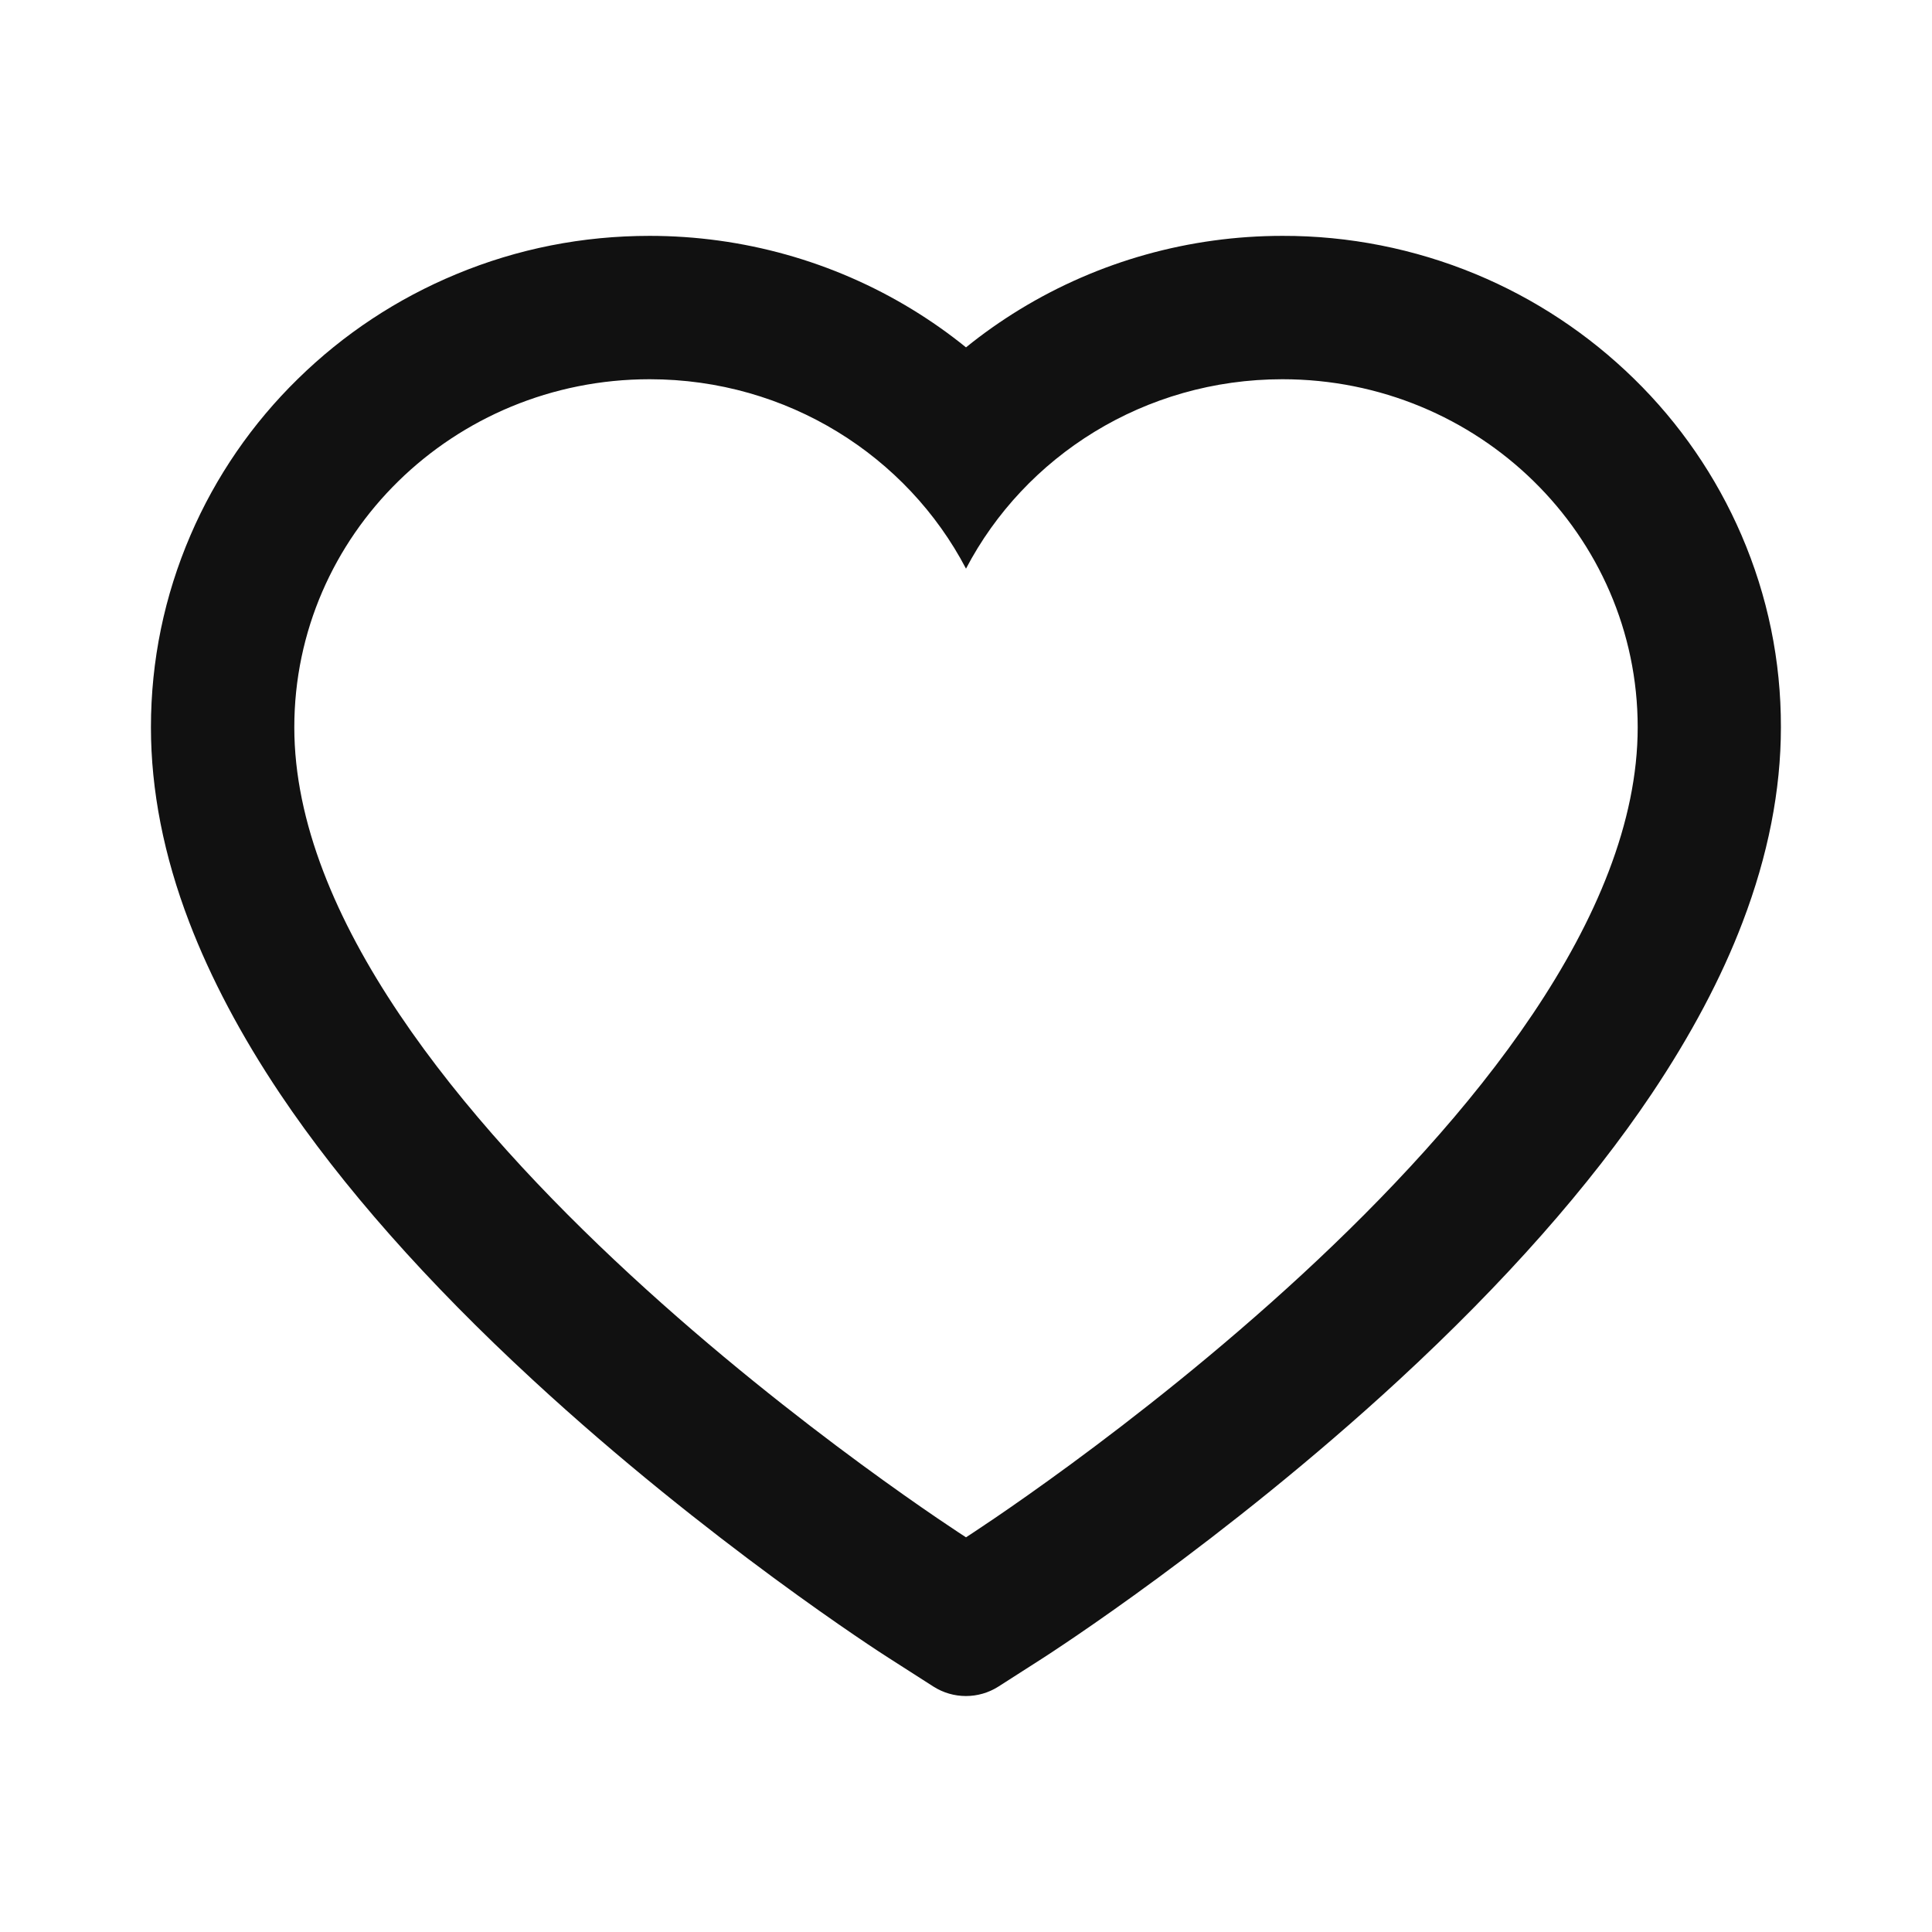
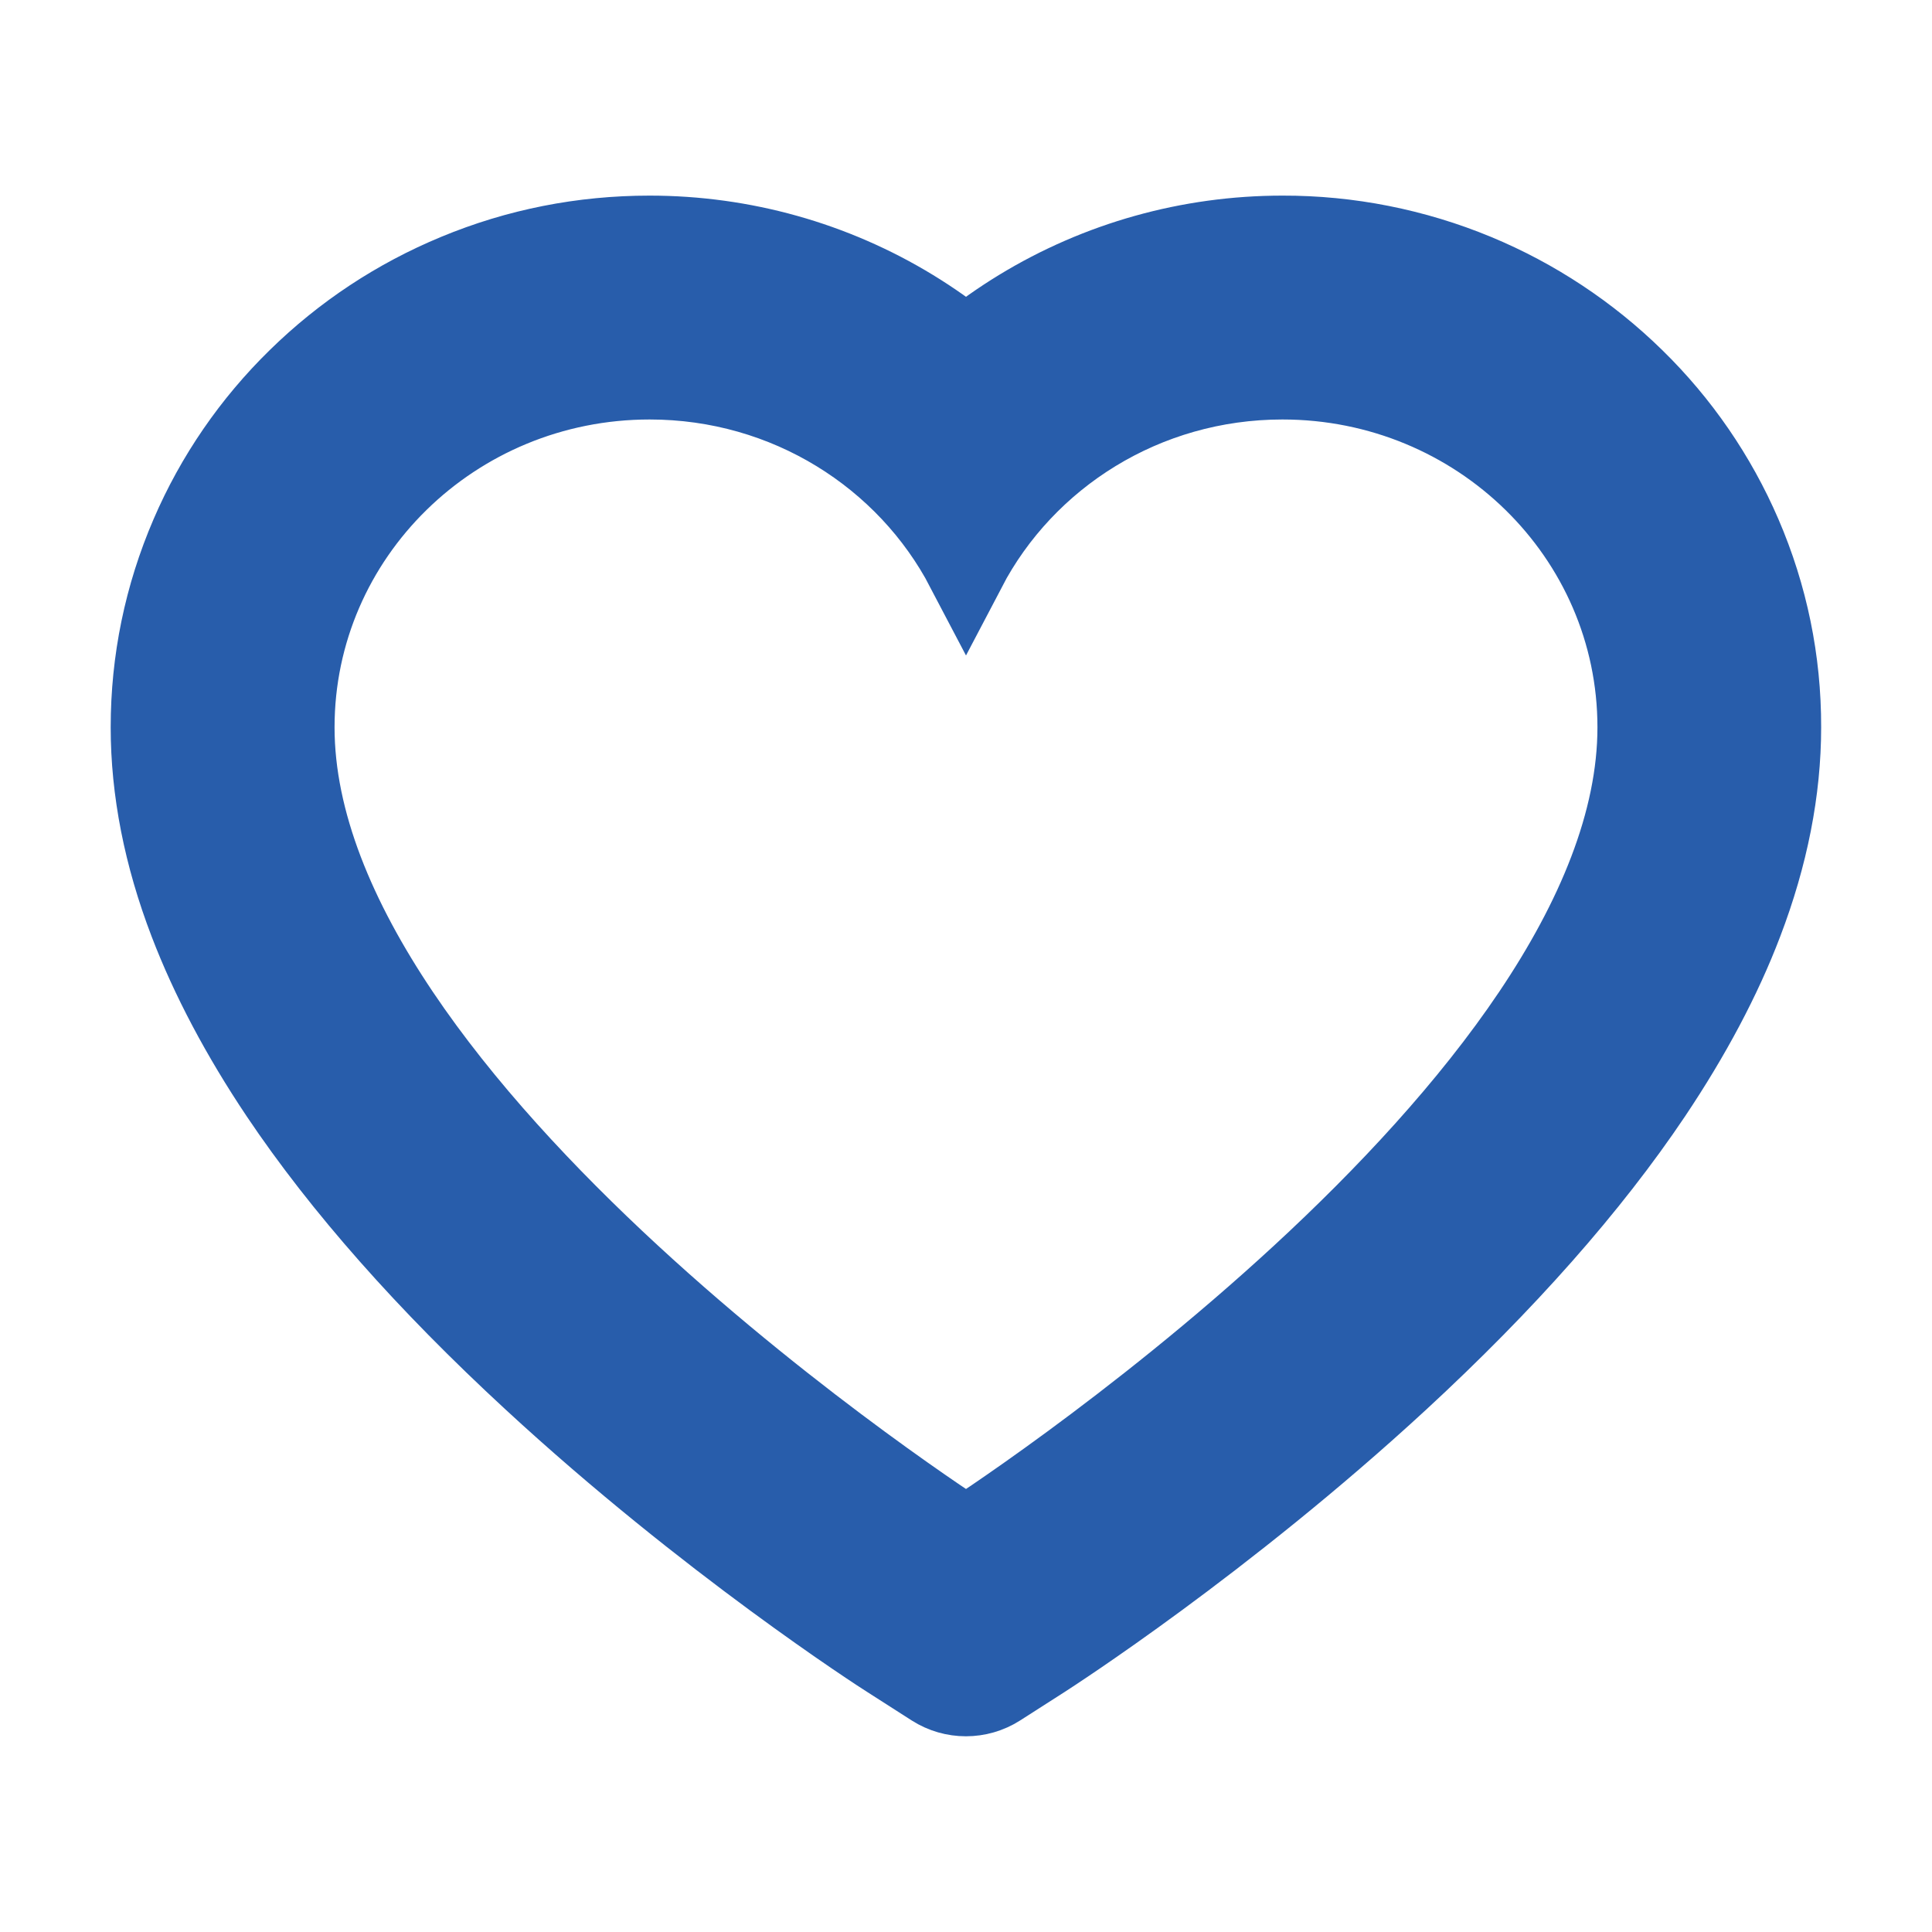
<svg xmlns="http://www.w3.org/2000/svg" width="24" height="24" viewBox="0 0 24 24" fill="none">
-   <path d="M21.633 6.647C21.319 5.919 20.866 5.26 20.299 4.706C19.732 4.151 19.064 3.709 18.331 3.405C17.57 3.09 16.754 2.928 15.931 2.93C14.775 2.93 13.648 3.246 12.668 3.844C12.434 3.987 12.211 4.144 12 4.315C11.789 4.144 11.566 3.987 11.332 3.844C10.352 3.246 9.225 2.93 8.07 2.93C7.237 2.93 6.431 3.089 5.67 3.405C4.934 3.71 4.27 4.148 3.701 4.706C3.134 5.26 2.68 5.919 2.367 6.647C2.041 7.404 1.875 8.208 1.875 9.035C1.875 9.816 2.034 10.629 2.351 11.456C2.616 12.148 2.995 12.865 3.48 13.589C4.249 14.735 5.306 15.931 6.619 17.142C8.794 19.151 10.948 20.538 11.039 20.595L11.595 20.951C11.841 21.108 12.157 21.108 12.403 20.951L12.959 20.595C13.05 20.536 15.202 19.151 17.379 17.142C18.691 15.931 19.748 14.735 20.517 13.589C21.002 12.865 21.384 12.148 21.647 11.456C21.963 10.629 22.123 9.816 22.123 9.035C22.125 8.208 21.959 7.404 21.633 6.647ZM12 19.097C12 19.097 3.656 13.751 3.656 9.035C3.656 6.647 5.632 4.711 8.07 4.711C9.783 4.711 11.269 5.667 12 7.064C12.731 5.667 14.217 4.711 15.931 4.711C18.368 4.711 20.344 6.647 20.344 9.035C20.344 13.751 12 19.097 12 19.097Z" fill="#111111" />
+   <path d="M21.633 6.647C21.319 5.919 20.866 5.26 20.299 4.706C19.732 4.151 19.064 3.709 18.331 3.405C17.57 3.09 16.754 2.928 15.931 2.93C14.775 2.93 13.648 3.246 12.668 3.844C12.434 3.987 12.211 4.144 12 4.315C11.789 4.144 11.566 3.987 11.332 3.844C10.352 3.246 9.225 2.93 8.07 2.93C7.237 2.93 6.431 3.089 5.67 3.405C4.934 3.71 4.27 4.148 3.701 4.706C3.134 5.26 2.68 5.919 2.367 6.647C2.041 7.404 1.875 8.208 1.875 9.035C1.875 9.816 2.034 10.629 2.351 11.456C2.616 12.148 2.995 12.865 3.48 13.589C4.249 14.735 5.306 15.931 6.619 17.142C8.794 19.151 10.948 20.538 11.039 20.595L11.595 20.951C11.841 21.108 12.157 21.108 12.403 20.951L12.959 20.595C13.05 20.536 15.202 19.151 17.379 17.142C18.691 15.931 19.748 14.735 20.517 13.589C21.002 12.865 21.384 12.148 21.647 11.456C21.963 10.629 22.123 9.816 22.123 9.035C22.125 8.208 21.959 7.404 21.633 6.647ZM12 19.097C12 19.097 3.656 13.751 3.656 9.035C3.656 6.647 5.632 4.711 8.07 4.711C9.783 4.711 11.269 5.667 12 7.064C12.731 5.667 14.217 4.711 15.931 4.711C18.368 4.711 20.344 6.647 20.344 9.035C20.344 13.751 12 19.097 12 19.097Z" fill="#285DAB" stroke="#285DAB" stroke-width="1" />
</svg>
